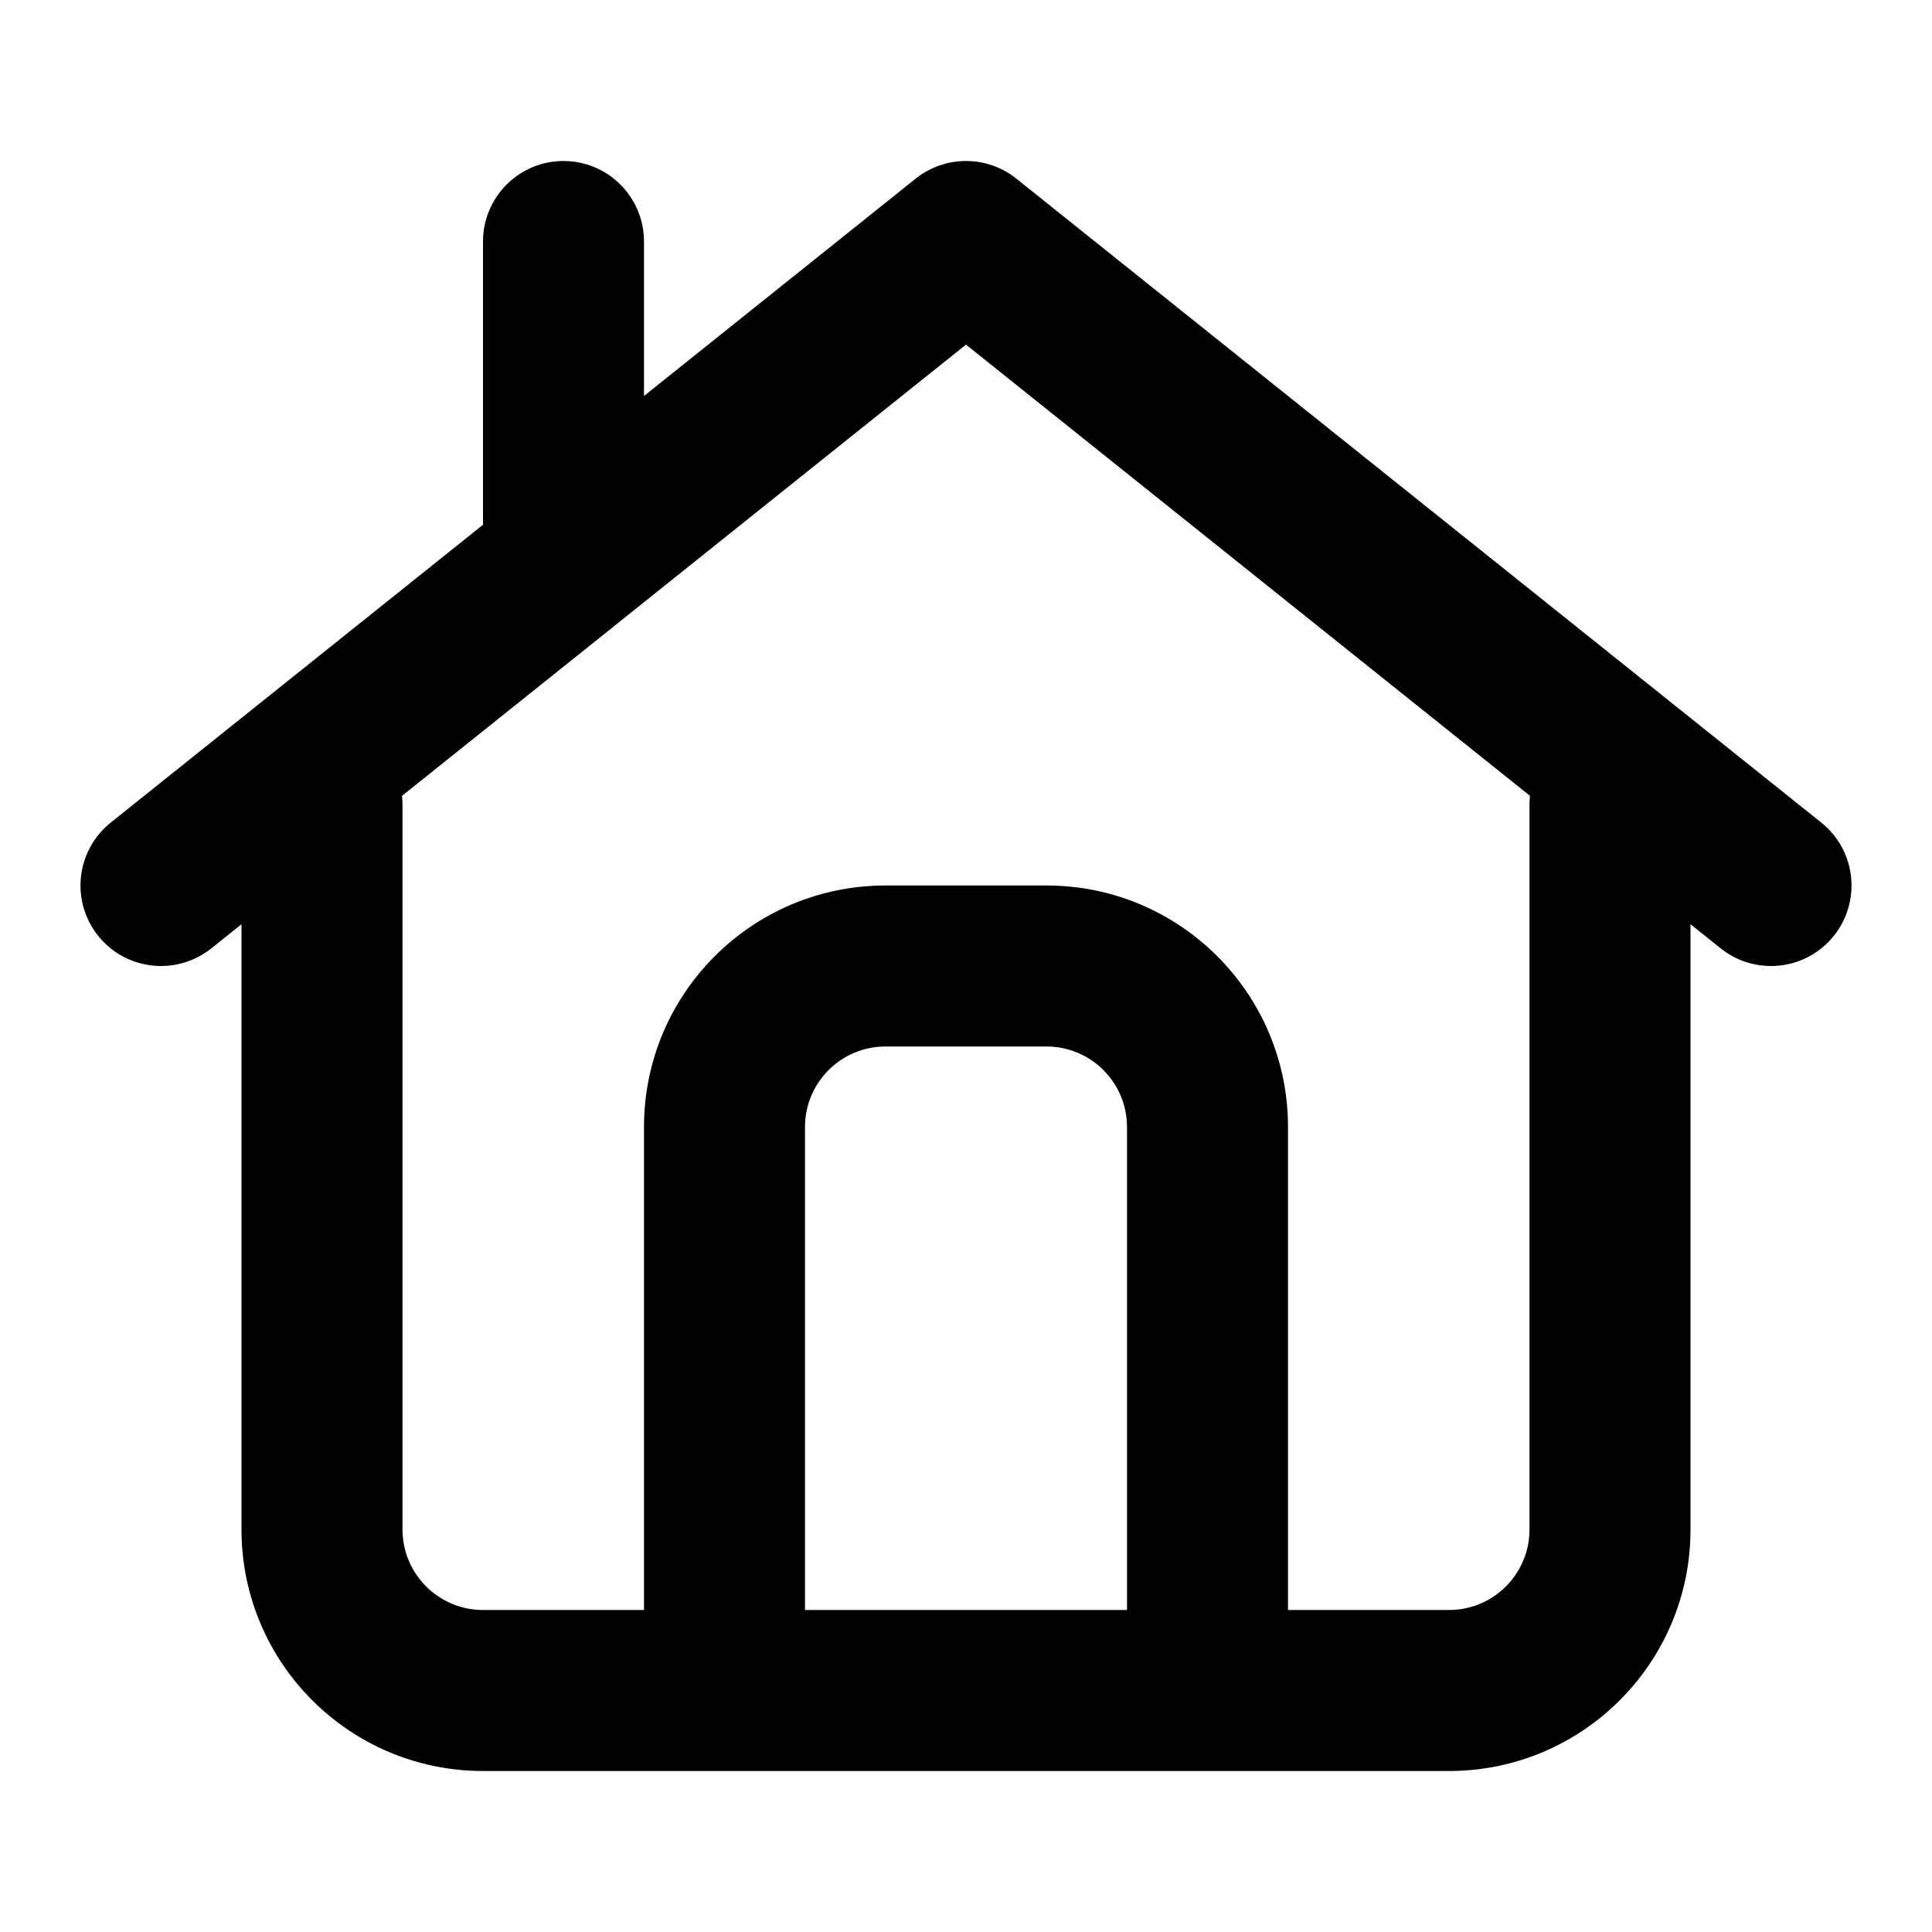
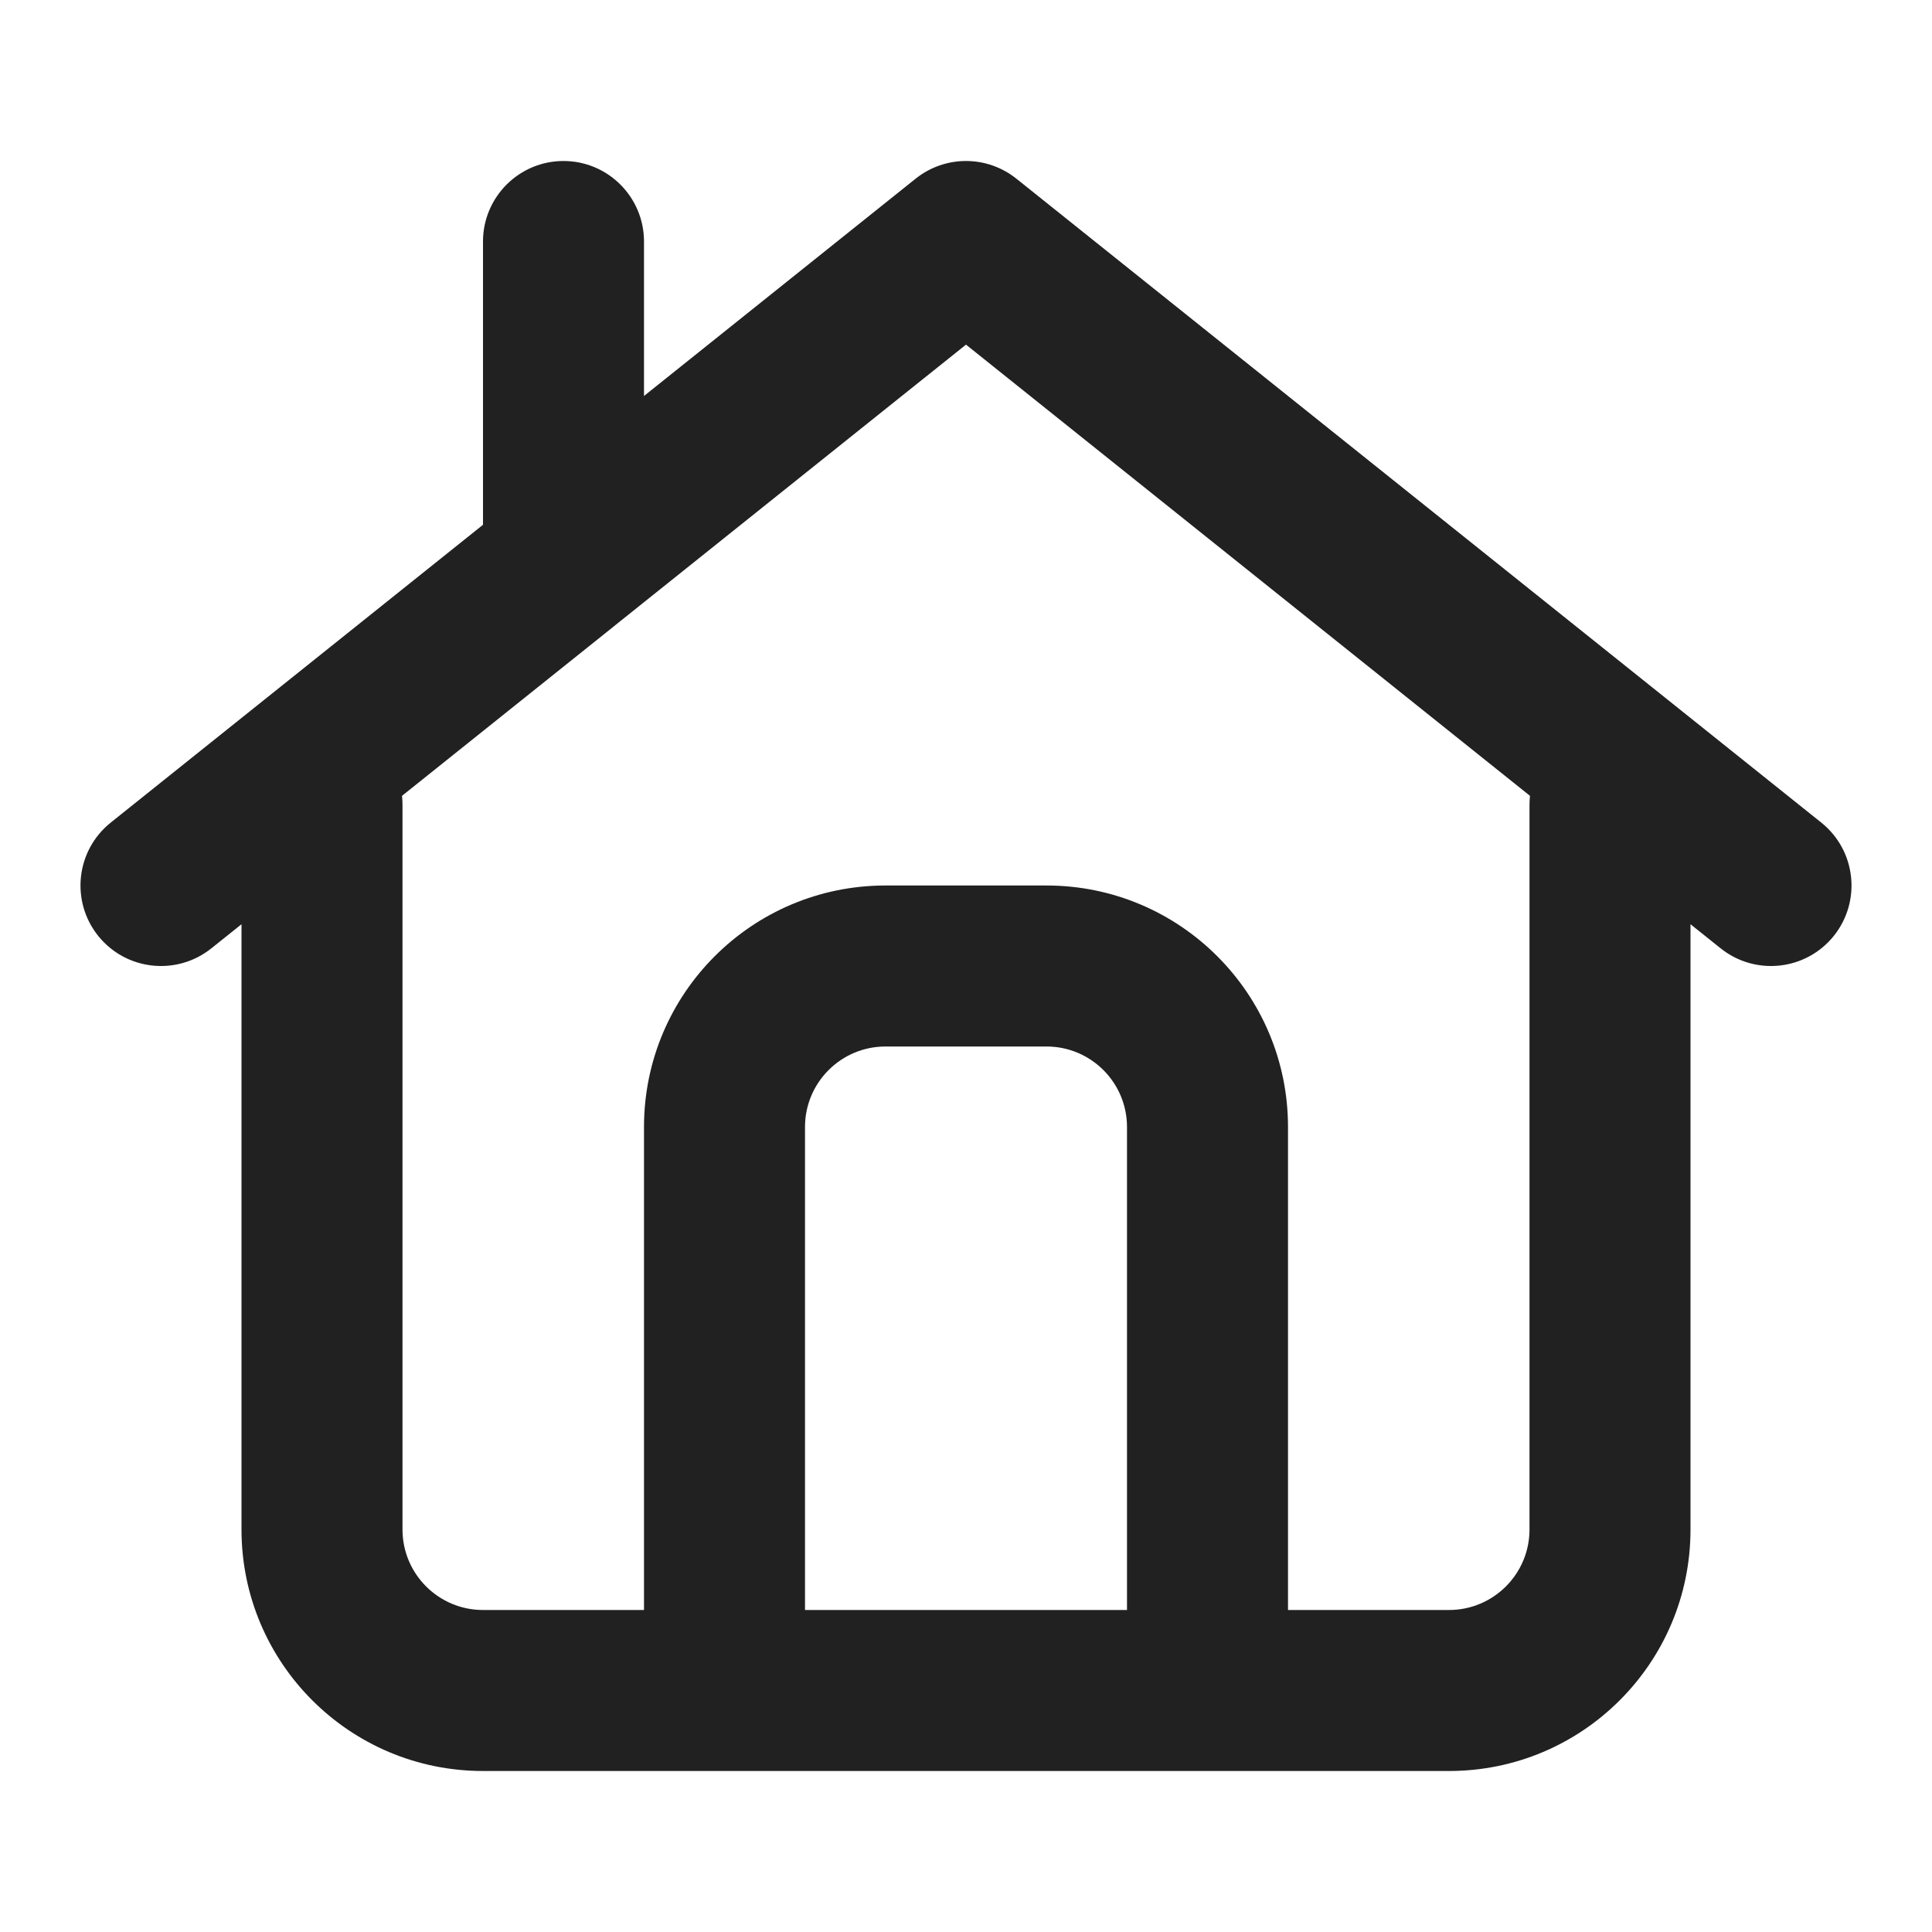
<svg xmlns="http://www.w3.org/2000/svg" width="24" height="24" viewBox="0 0 24 24" fill="none">
-   <path fill-rule="evenodd" clip-rule="evenodd" d="M8 4.919L11.375 2.219C11.741 1.927 12.259 1.927 12.625 2.219L22.625 10.219C23.056 10.564 23.126 11.193 22.781 11.625C22.436 12.056 21.807 12.126 21.375 11.781L21 11.481V19C21 20.657 19.657 22 18 22H6C4.343 22 3 20.657 3 19V11.481L2.625 11.781C2.193 12.126 1.564 12.056 1.219 11.625C0.874 11.193 0.944 10.564 1.375 10.219L6 6.519V3C6 2.448 6.448 2 7 2C7.552 2 8 2.448 8 3V4.919ZM7.631 7.776L12 4.281L19.006 9.886C19.002 9.923 19 9.961 19 10V19C19 19.552 18.552 20 18 20H16V14C16 12.343 14.657 11 13 11H11C9.343 11 8 12.343 8 14V20H6C5.448 20 5 19.552 5 19V10C5 9.961 4.998 9.923 4.994 9.886L7.618 7.787C7.622 7.783 7.627 7.78 7.631 7.776ZM14 14V20H10V14C10 13.448 10.448 13 11 13H13C13.552 13 14 13.448 14 14Z" fill="black" />
+   <path fill-rule="evenodd" clip-rule="evenodd" d="M8 4.919L11.375 2.219C11.741 1.927 12.259 1.927 12.625 2.219L22.625 10.219C23.056 10.564 23.126 11.193 22.781 11.625C22.436 12.056 21.807 12.126 21.375 11.781L21 11.481V19C21 20.657 19.657 22 18 22H6C4.343 22 3 20.657 3 19V11.481L2.625 11.781C2.193 12.126 1.564 12.056 1.219 11.625C0.874 11.193 0.944 10.564 1.375 10.219L6 6.519V3C6 2.448 6.448 2 7 2C7.552 2 8 2.448 8 3V4.919ZM7.631 7.776L12 4.281L19.006 9.886C19.002 9.923 19 9.961 19 10V19C19 19.552 18.552 20 18 20H16V14C16 12.343 14.657 11 13 11H11C9.343 11 8 12.343 8 14V20H6C5.448 20 5 19.552 5 19V10C5 9.961 4.998 9.923 4.994 9.886L7.618 7.787C7.622 7.783 7.627 7.78 7.631 7.776ZM14 14V20H10V14C10 13.448 10.448 13 11 13H13C13.552 13 14 13.448 14 14Z" fill="#212121" />
</svg>
